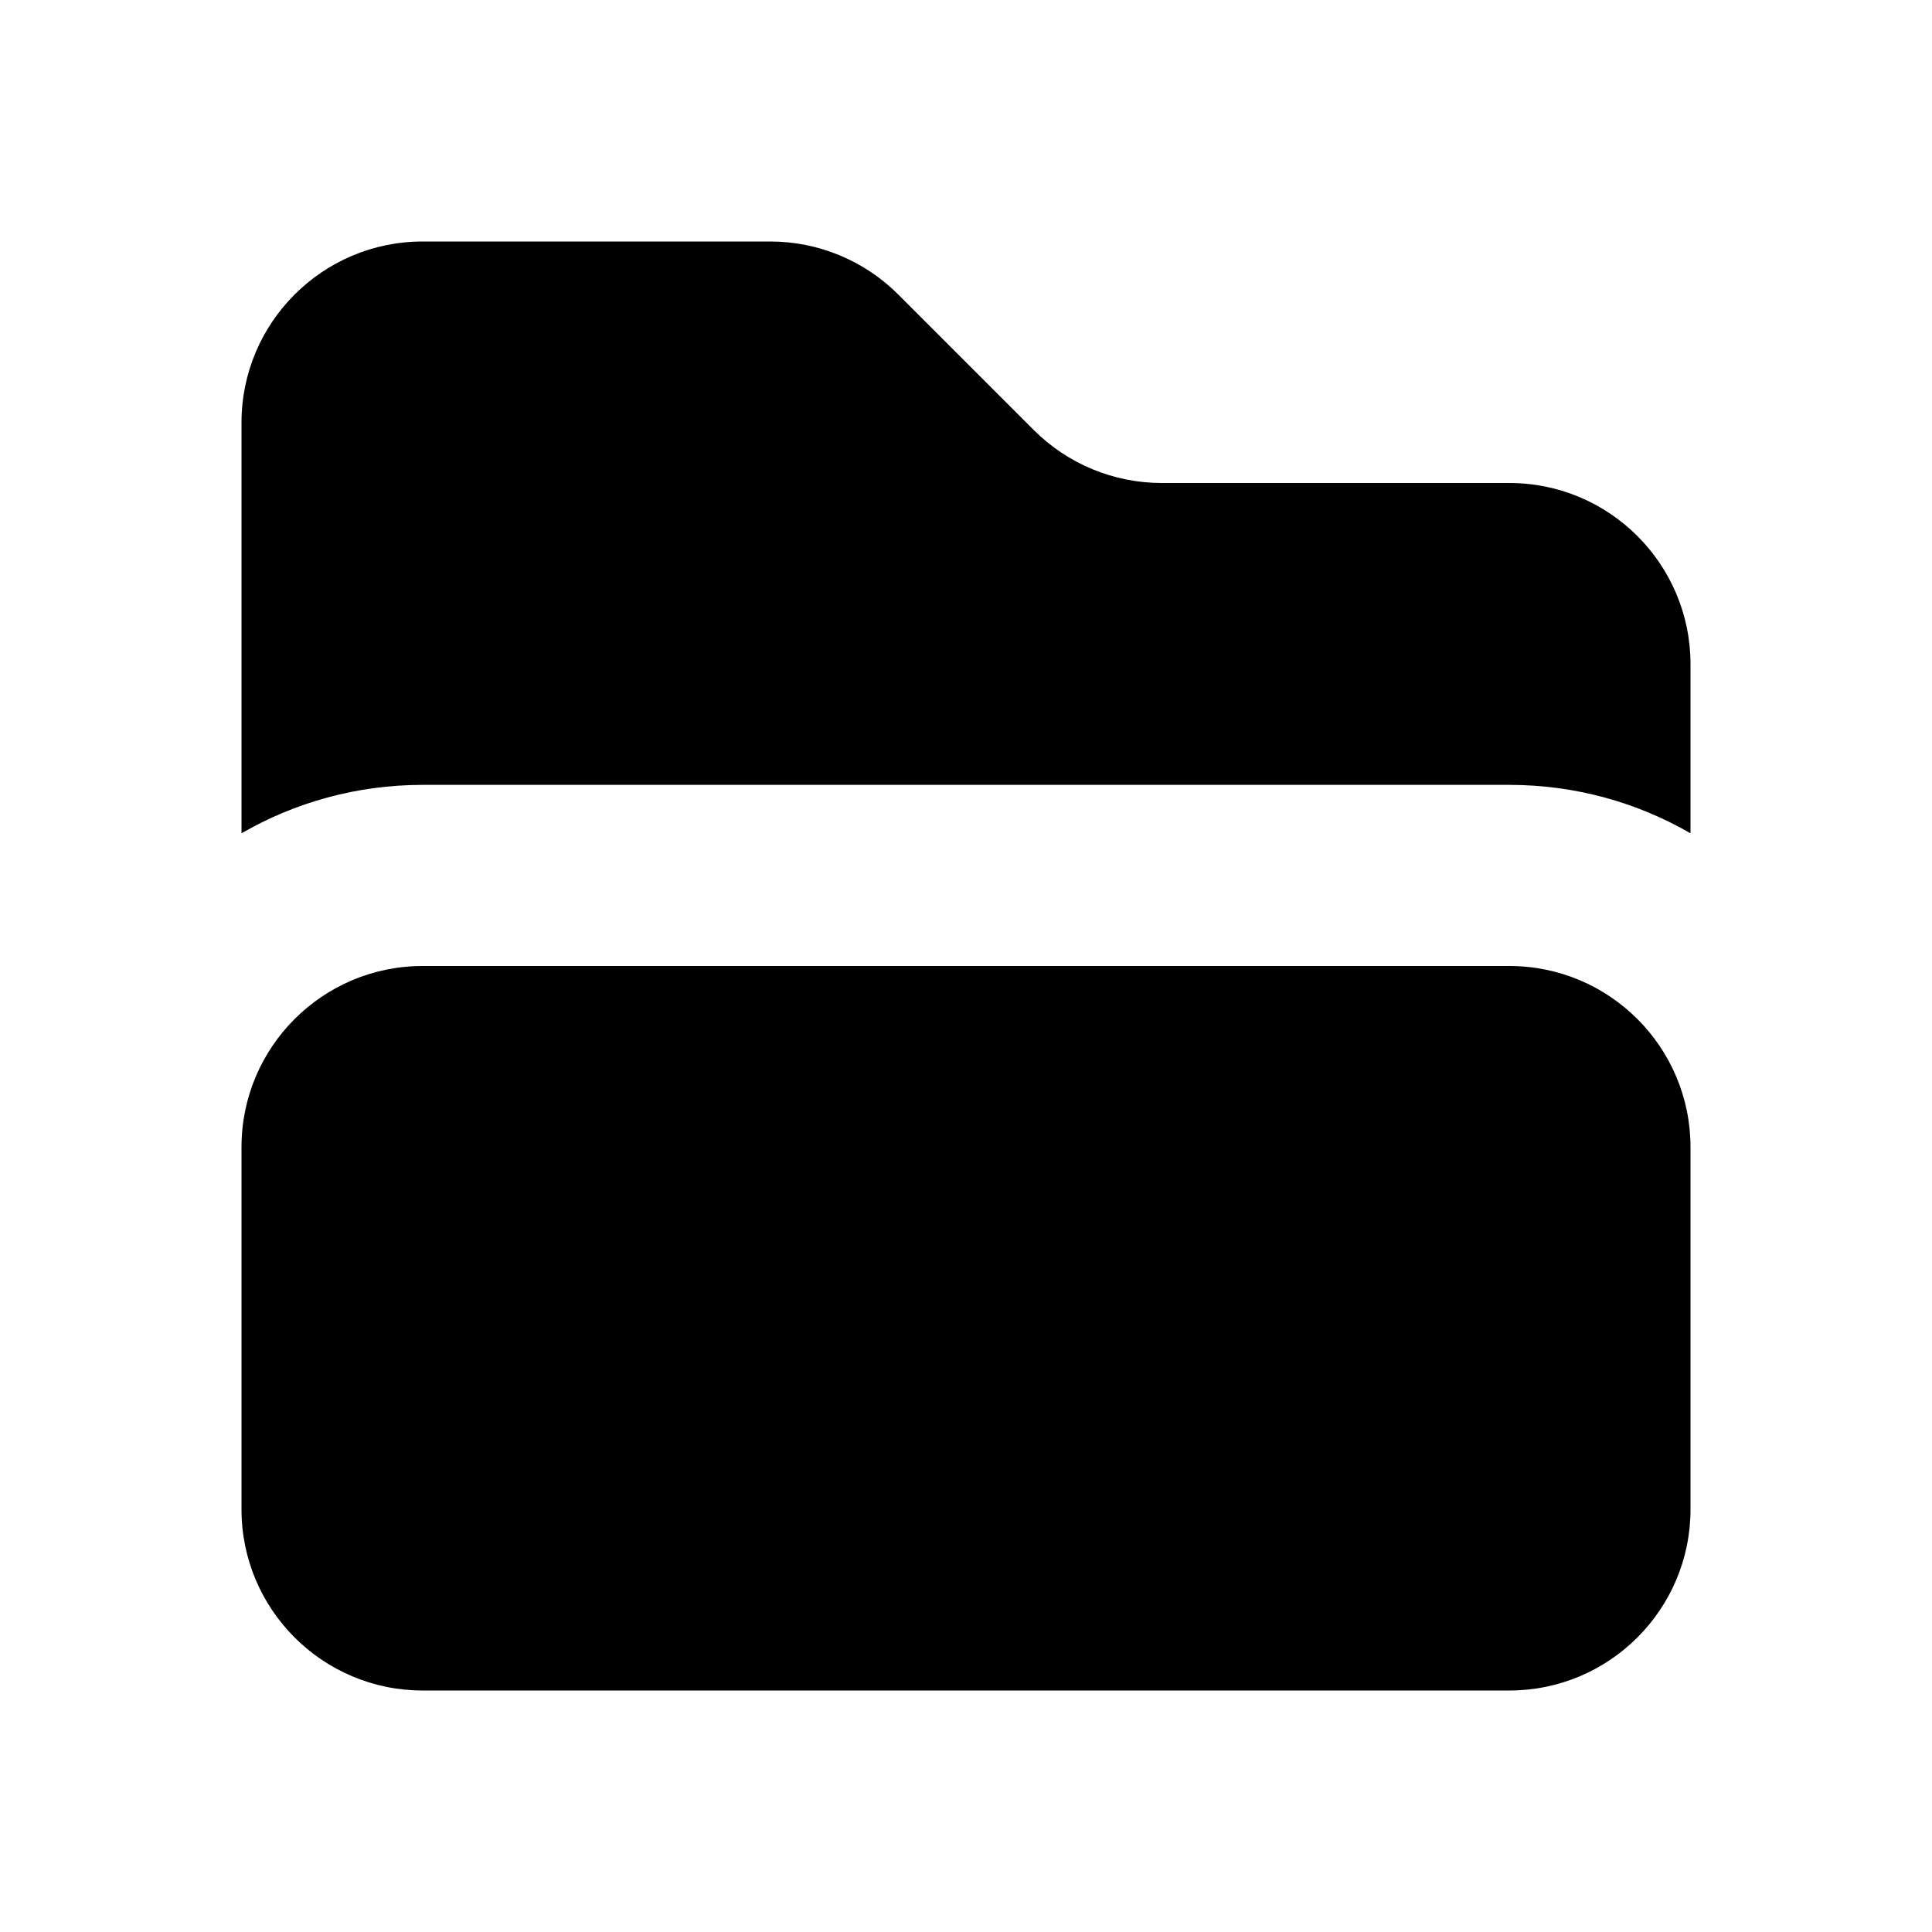
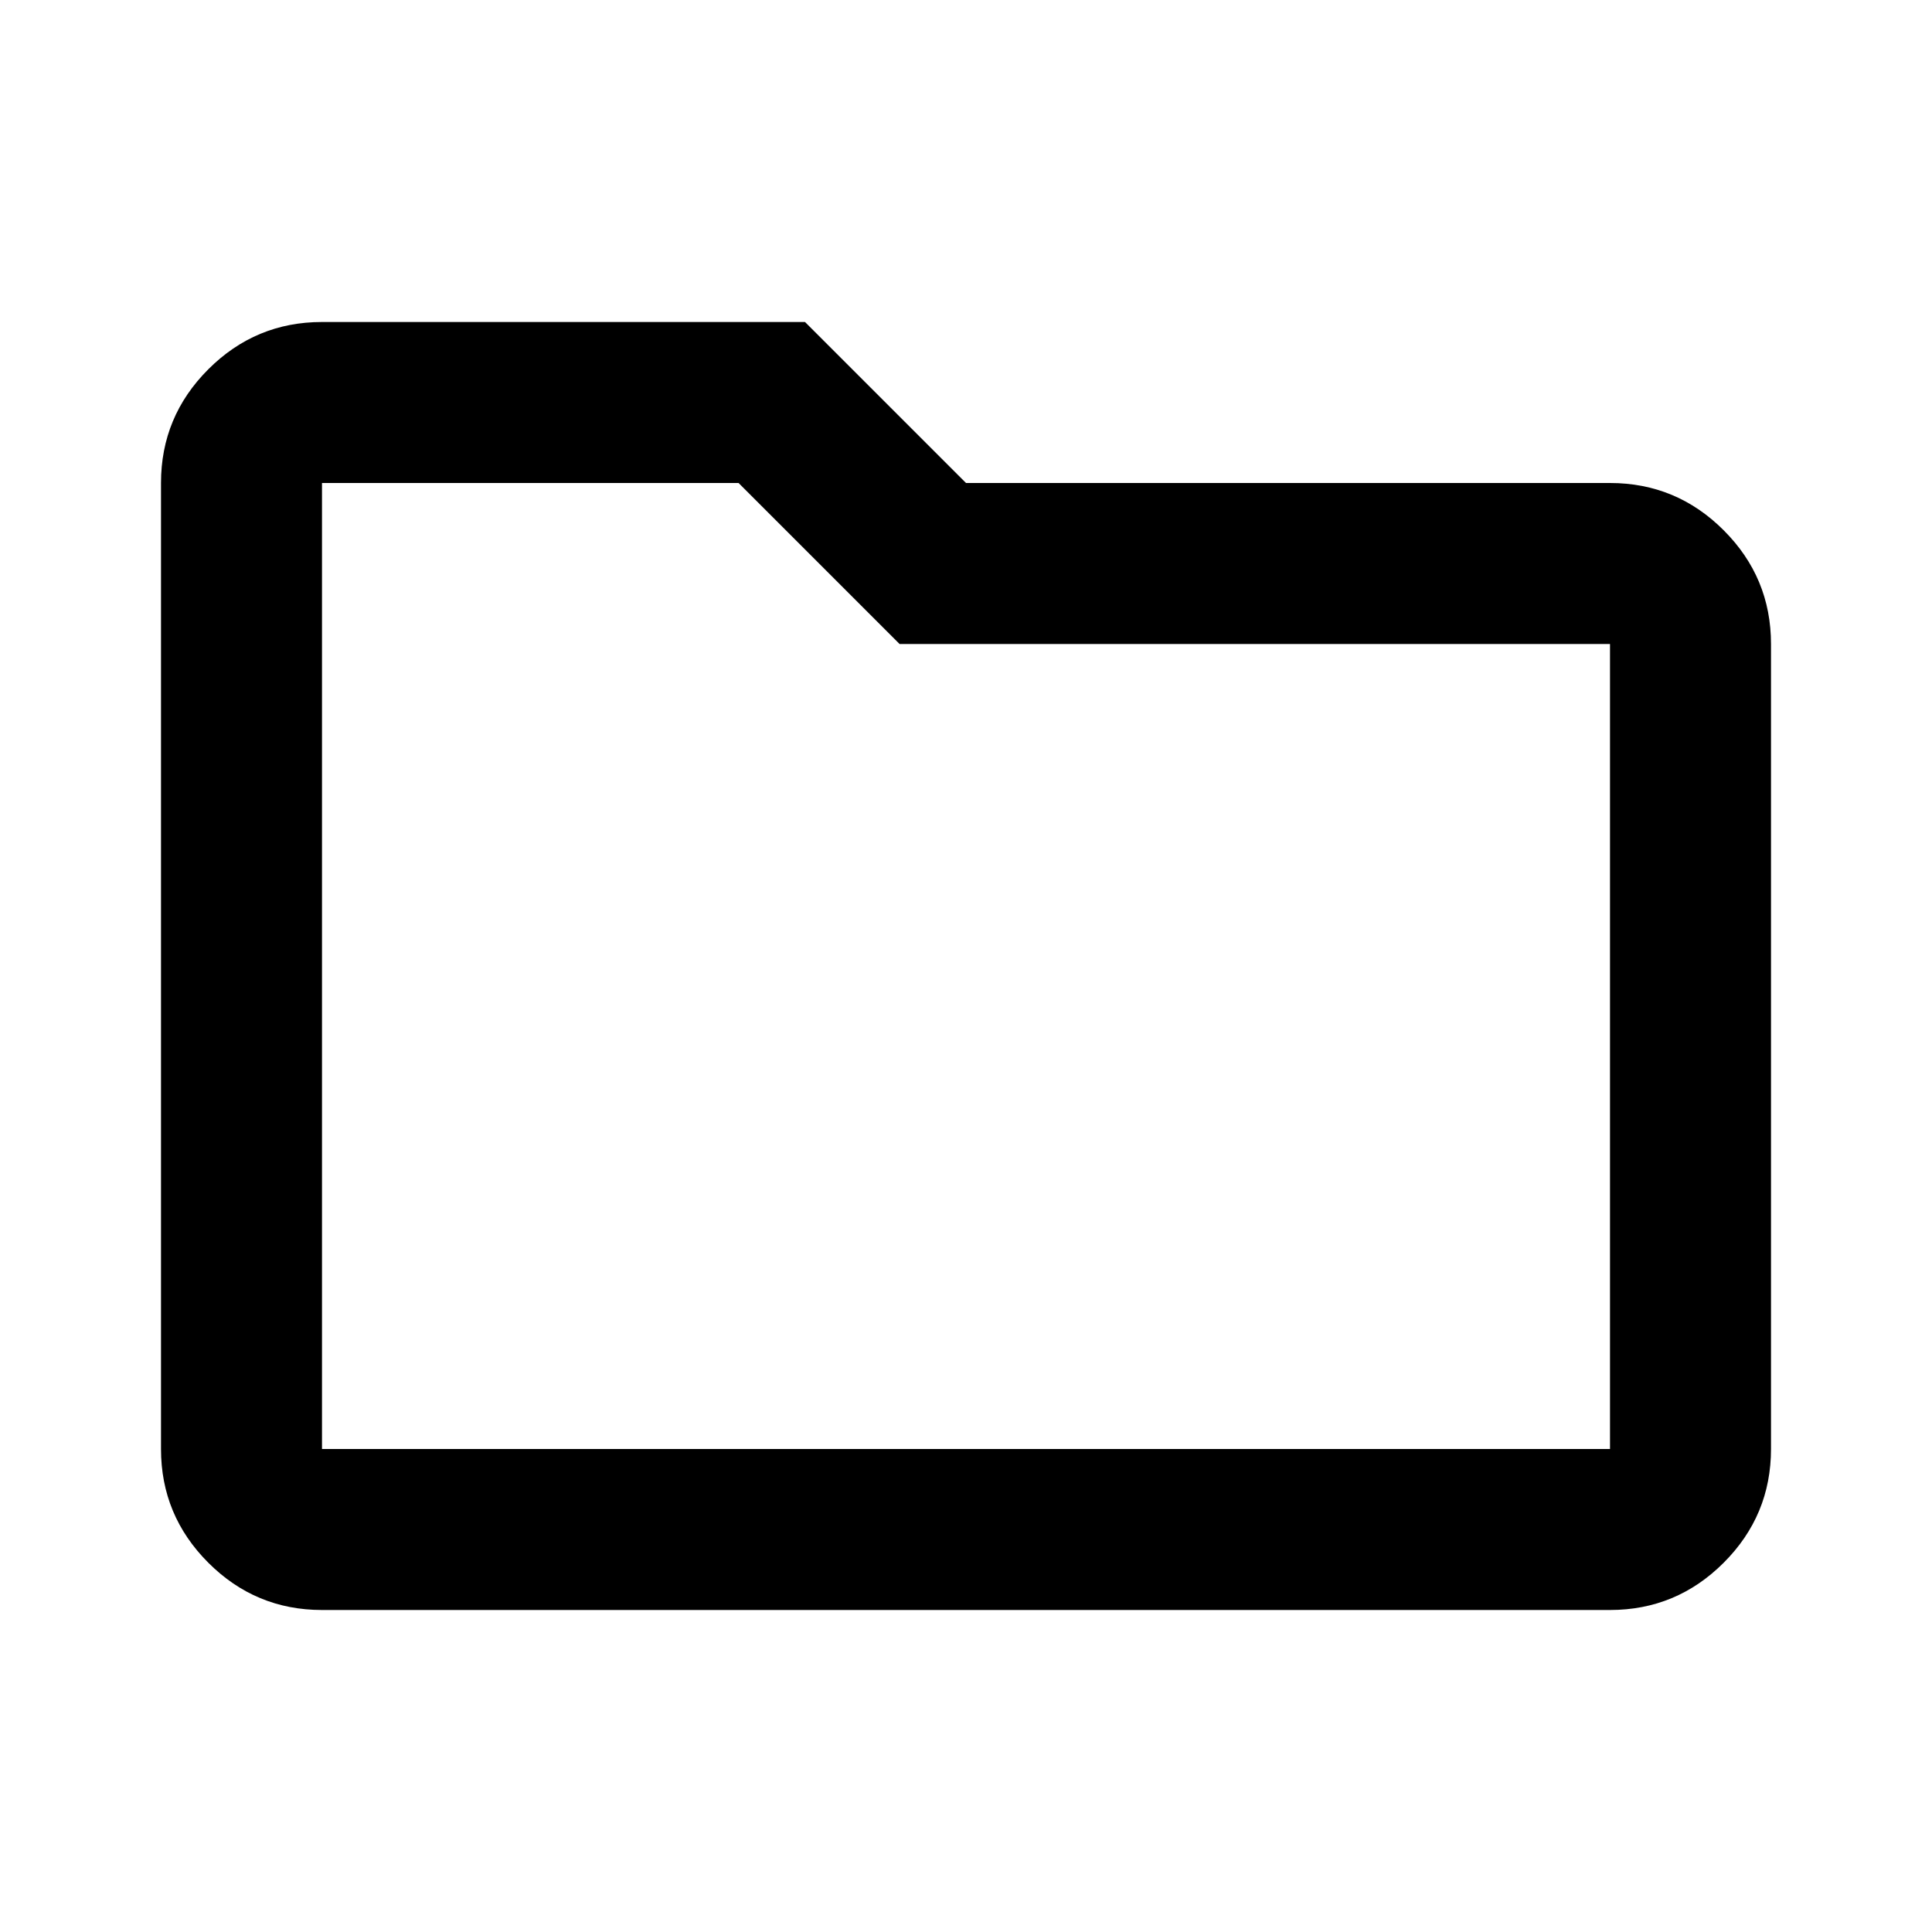
- <svg xmlns="http://www.w3.org/2000/svg" width="16" height="16" viewBox="0 0 16 16" fill="none">
-   <path d="M2 3.5C2 2.672 2.672 2 3.5 2H6.379C6.777 2 7.158 2.158 7.439 2.439L8.561 3.561C8.842 3.842 9.223 4 9.621 4H12.5C13.328 4 14 4.672 14 5.5V6.901C13.559 6.646 13.046 6.5 12.5 6.5H3.5C2.954 6.5 2.441 6.646 2 6.901V3.5Z" fill="currentColor" />
-   <path d="M2 9.5V12.5C2 13.328 2.672 14 3.5 14H12.5C13.328 14 14 13.328 14 12.5V9.5C14 8.672 13.328 8 12.5 8H3.5C2.672 8 2 8.672 2 9.5Z" fill="currentColor" />
+ <svg xmlns="http://www.w3.org/2000/svg" height="24px" viewBox="0 -960 960 960" width="24px" fill="currentColor">
+   <path d="M160-160q-33 0-56.5-23.5T80-240v-480q0-33 23.5-56.5T160-800h240l80 80h320q33 0 56.5 23.5T880-640v400q0 33-23.5 56.5T800-160H160Zm0-80h640v-400H447l-80-80H160v480Zm0 0v-480 480Z" />
</svg>
